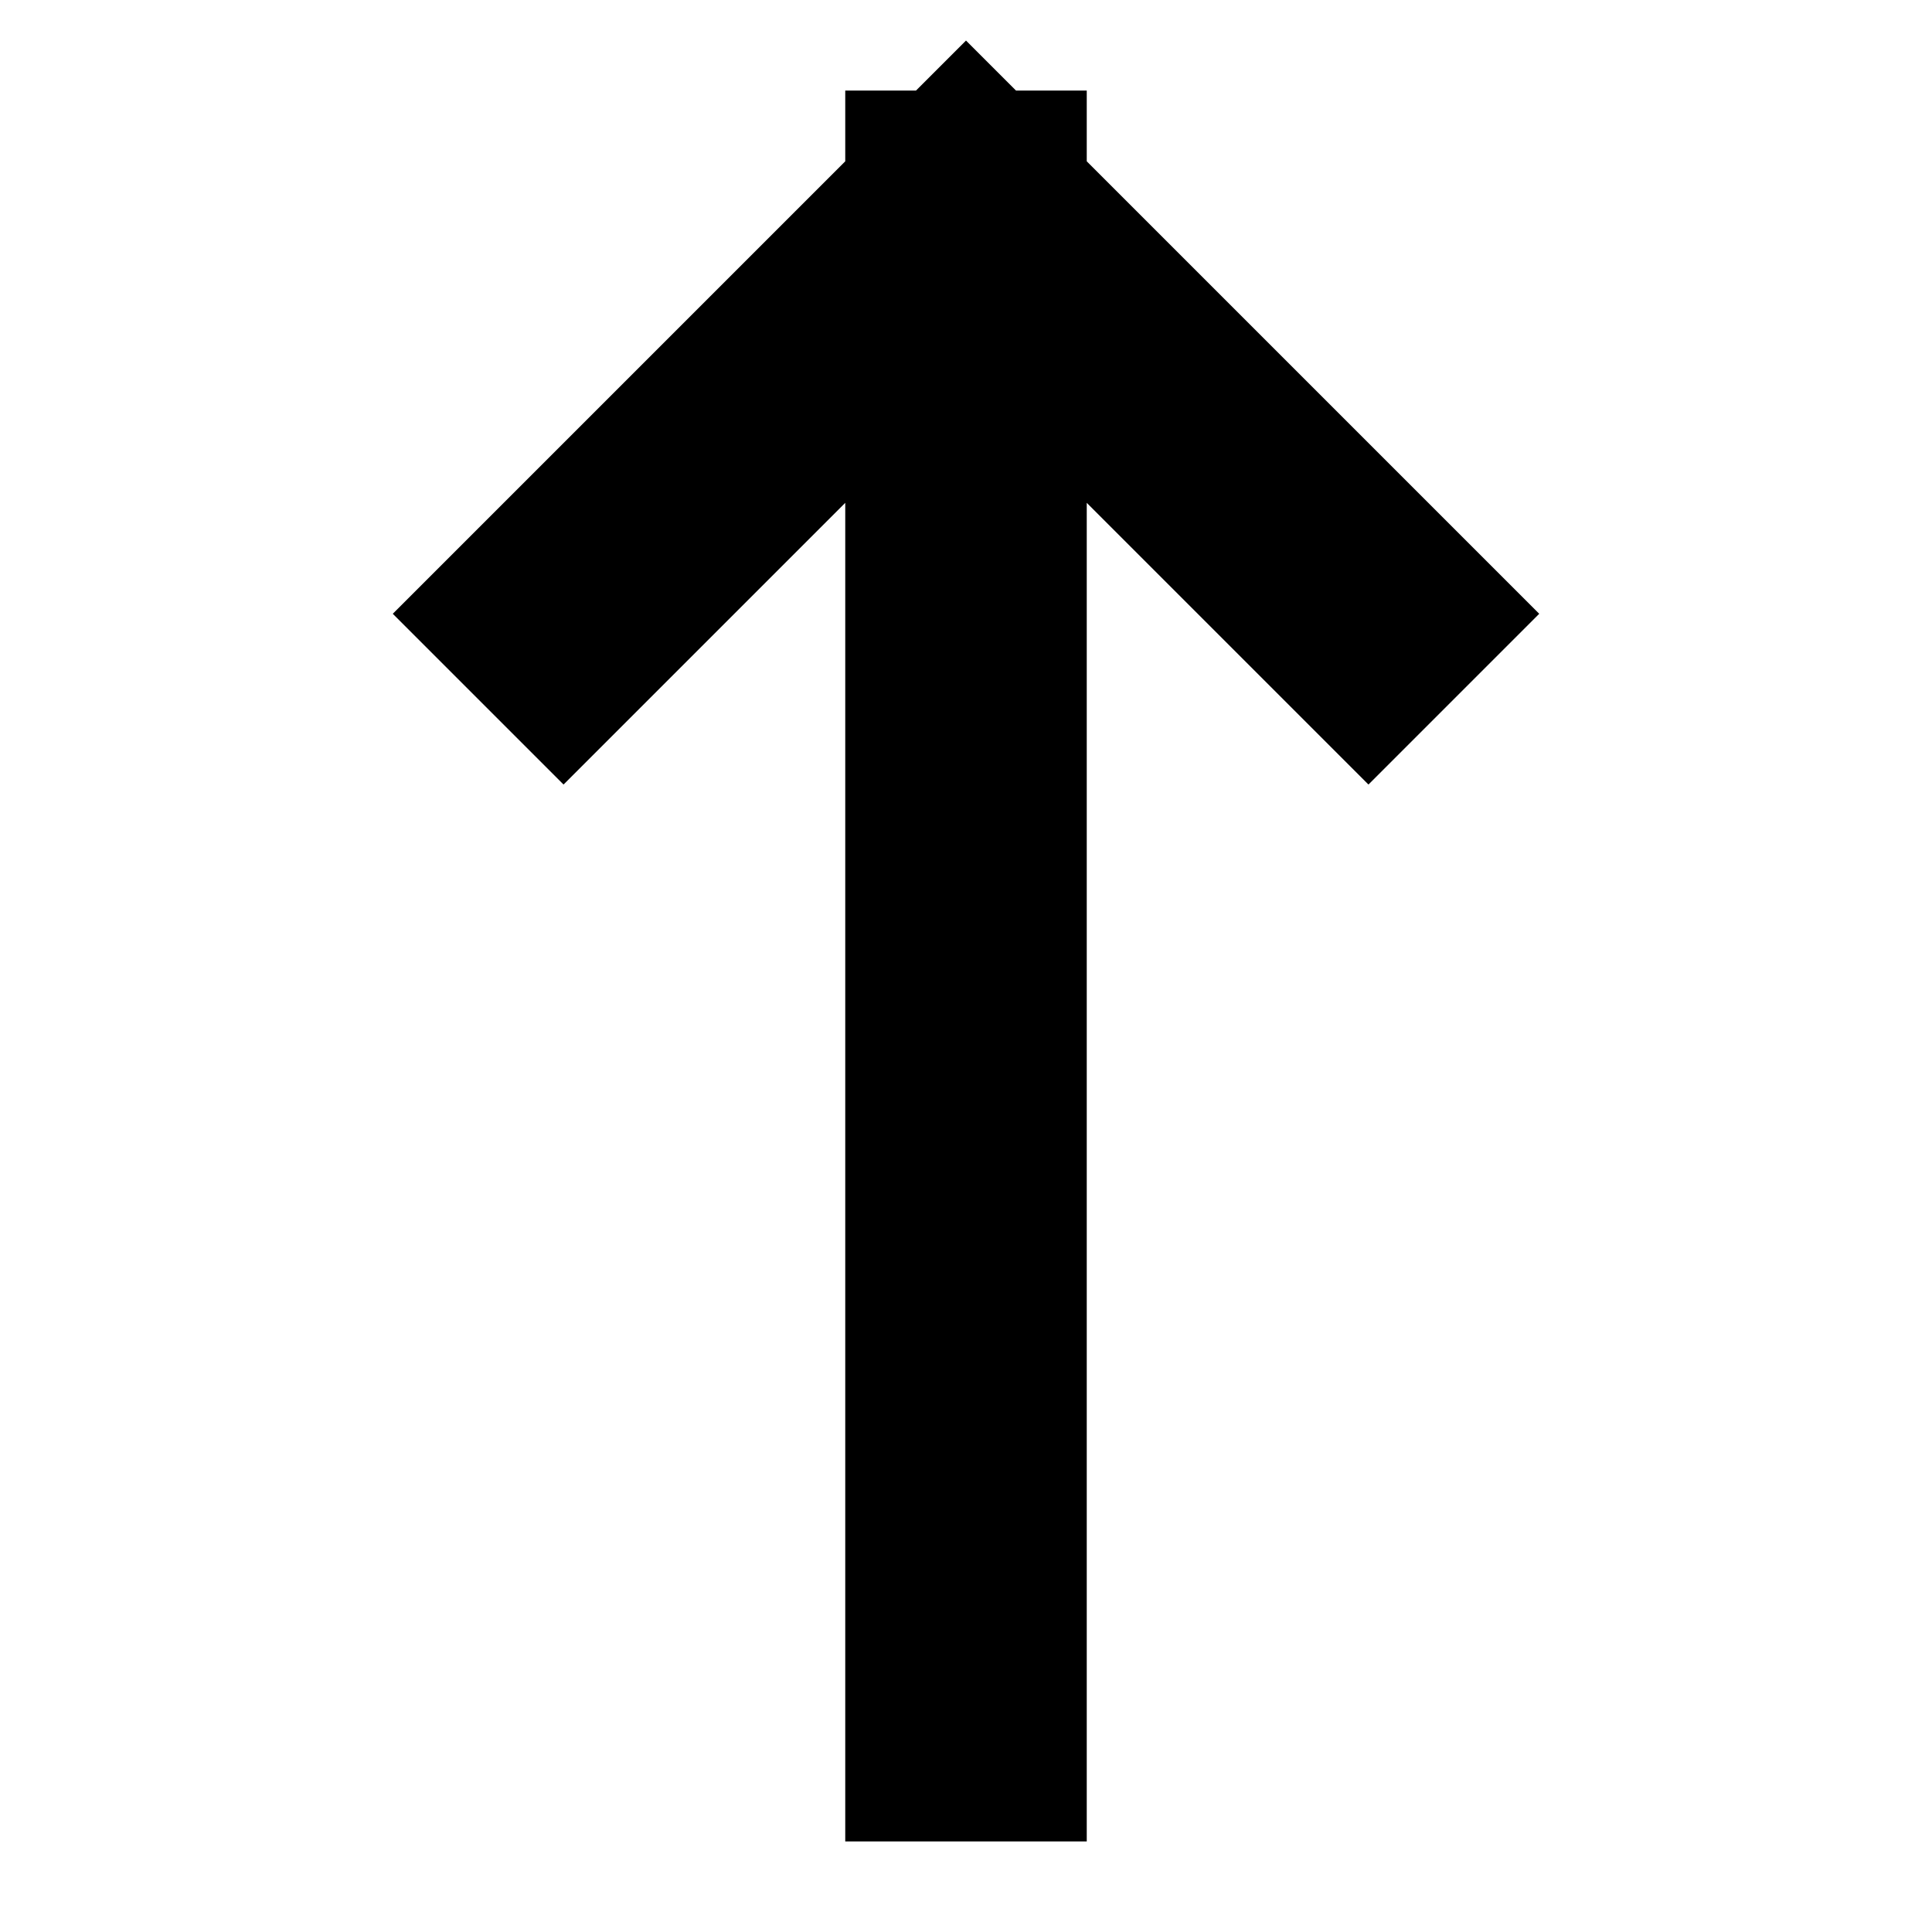
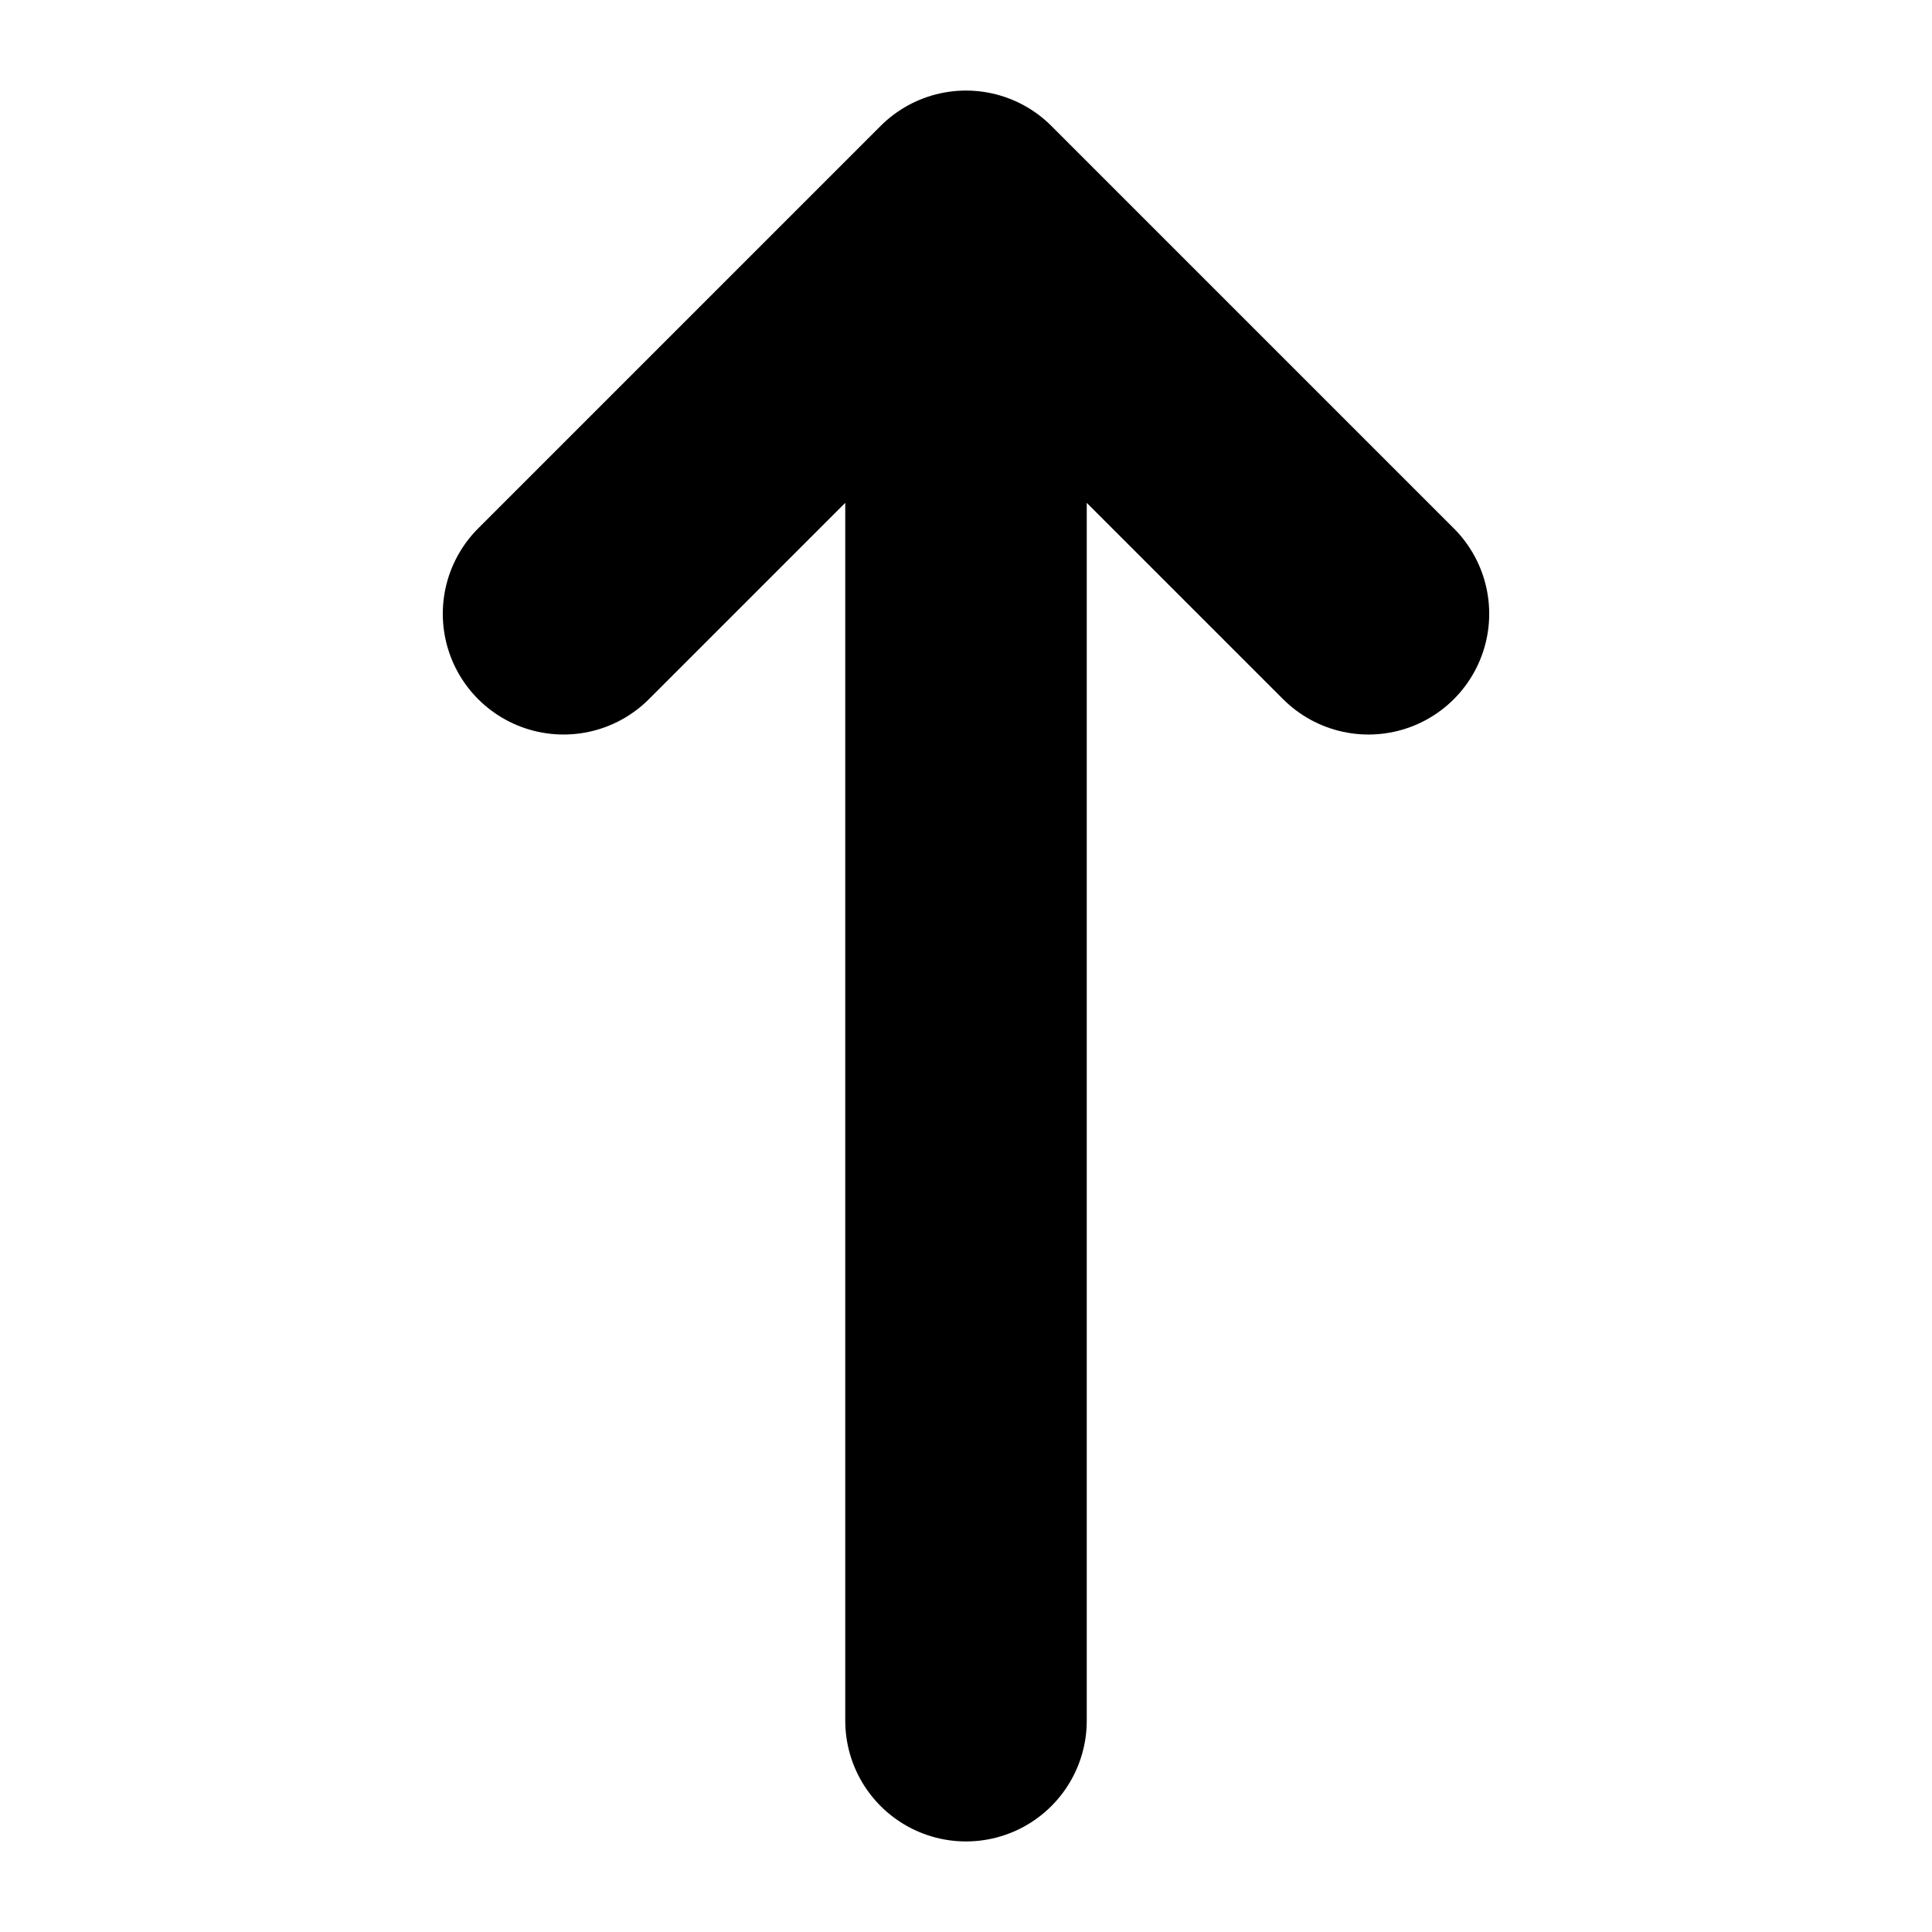
<svg xmlns="http://www.w3.org/2000/svg" width="16" height="16" fill="none" viewBox="0 0 16 16">
-   <path stroke="currentColor" stroke-linecap="square" stroke-linejoin="round" stroke-width="2" d="M8 1.75v12.5m0-12.5L4.667 5.083M8 1.75l3.333 3.333" />
+   <path stroke="currentColor" stroke-linecap="round" stroke-linejoin="round" stroke-width="2" d="M8 1.75v12.5m0-12.5L4.667 5.083M8 1.75l3.333 3.333" />
</svg>
